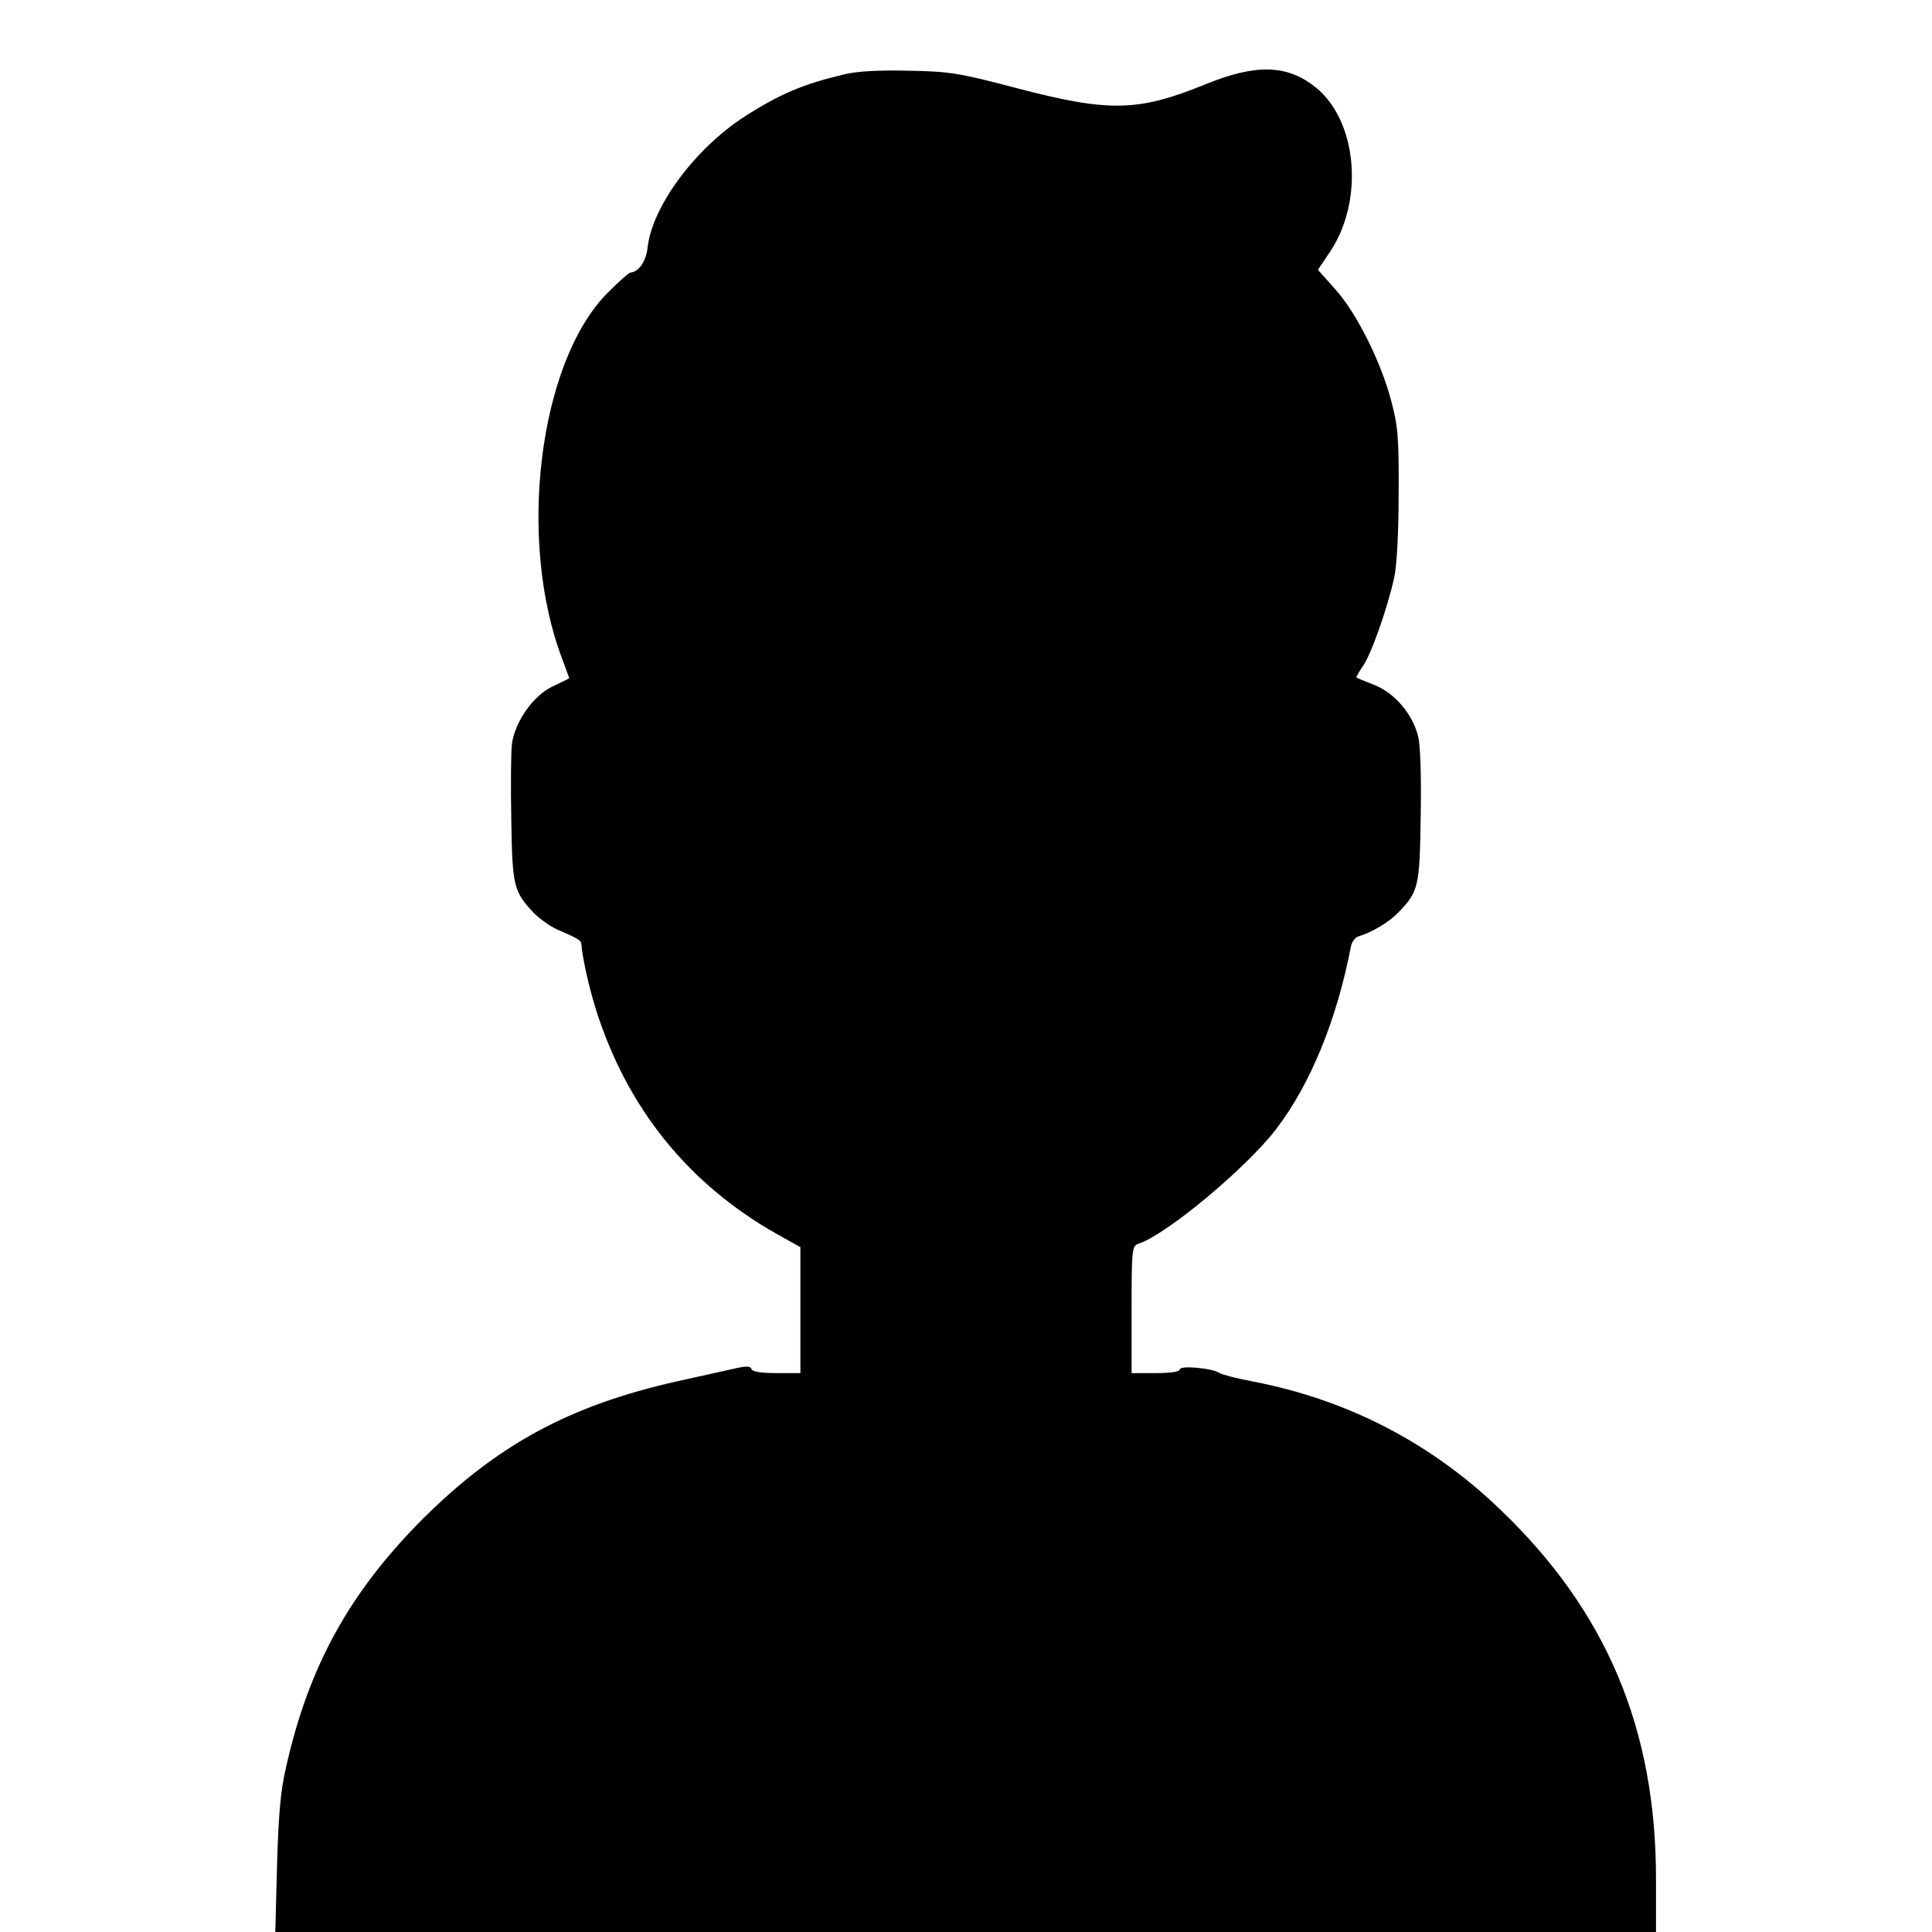
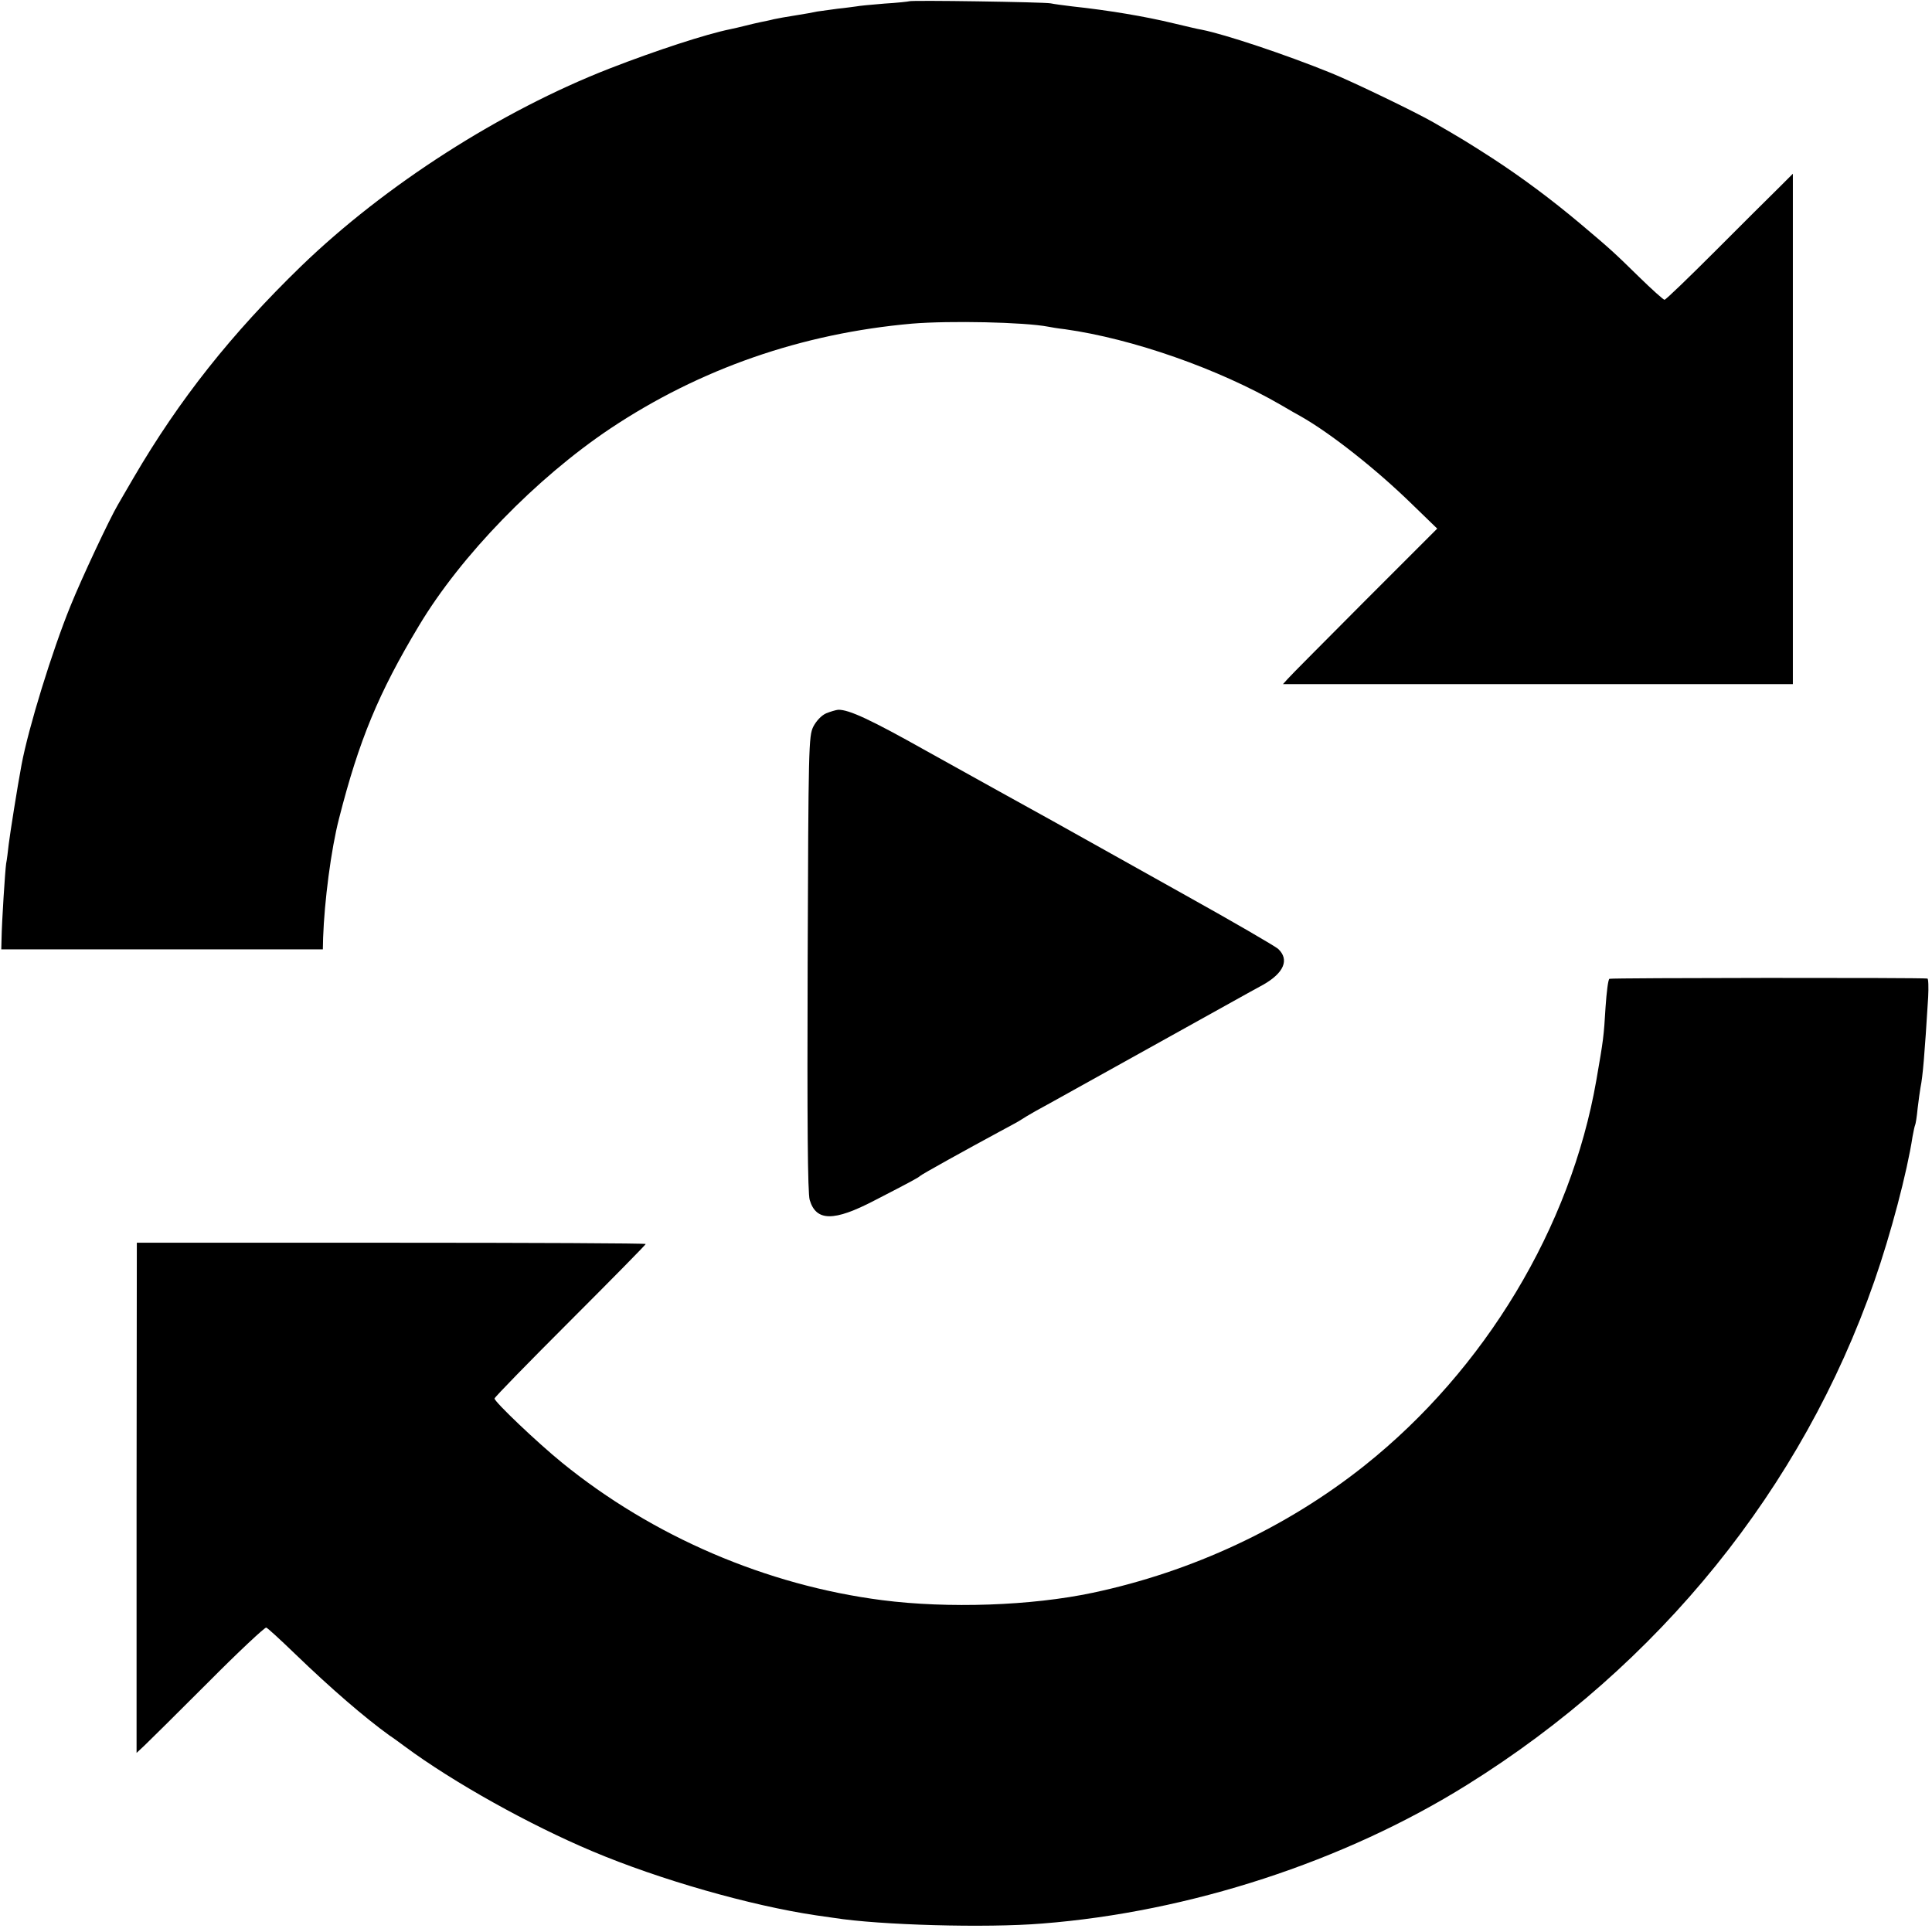
- <svg xmlns="http://www.w3.org/2000/svg" version="1.0" width="560pt" height="560pt" viewBox="0 0 560 560" preserveAspectRatio="xMidYMid meet">
-   <g transform="translate(0,560) scale(0.1,-0.1)" fill="#000000" stroke="none">
-     <path d="M2445 5384 c-117 -28 -184 -56 -287 -122 -144 -93 -268 -261 -281 -380 -4 -39 -26 -71 -50 -72 -4 0 -34 -27 -67 -60 -198 -201 -262 -716 -130 -1061 11 -30 20 -54 20 -55 0 0 -21 -11 -47 -23 -56 -26 -109 -100 -119 -166 -3 -23 -4 -122 -2 -221 3 -195 7 -208 66 -271 17 -17 48 -39 69 -48 58 -25 68 -31 68 -41 3 -38 21 -122 42 -189 90 -286 268 -507 525 -652 l68 -38 0 -182 0 -183 -69 0 c-44 0 -71 4 -73 12 -3 9 -16 9 -54 0 -27 -6 -100 -22 -162 -36 -312 -70 -521 -184 -738 -400 -212 -213 -330 -428 -395 -719 -16 -68 -22 -142 -26 -284 l-5 -193 2001 0 2001 0 0 154 c0 436 -144 777 -453 1072 -200 192 -440 316 -712 369 -49 9 -94 21 -100 25 -17 14 -115 23 -115 11 0 -7 -27 -11 -70 -11 l-70 0 0 184 c0 175 1 185 20 191 79 25 311 218 398 331 100 130 177 318 218 532 3 13 12 25 22 28 40 12 88 41 115 69 59 61 62 74 65 281 2 119 -1 207 -8 232 -17 64 -68 123 -125 146 -28 11 -52 21 -53 22 -2 1 6 15 17 31 24 32 72 168 92 258 8 37 13 131 13 245 1 161 -2 196 -22 270 -30 113 -100 253 -162 322 l-50 56 35 52 c100 149 79 382 -43 478 -82 65 -172 67 -317 8 -197 -80 -279 -82 -550 -11 -163 43 -192 48 -310 50 -87 2 -150 -1 -190 -11z" />
+ <svg xmlns="http://www.w3.org/2000/svg" version="1.0" width="754pt" height="754pt" viewBox="0 0 754 754" preserveAspectRatio="xMidYMid meet">
+   <g transform="translate(0,754) scale(0.1,-0.1)" fill="#000000" stroke="none">
+     <path d="M3548 7535 c-2 -1 -45 -6 -96 -9 -51 -4 -101 -9 -110 -11 -9 -1 -42 -6 -73 -9 -31 -4 -67 -9 -80 -11 -13 -3 -51 -10 -84 -15 -33 -5 -71 -12 -85 -15 -14 -4 -36 -8 -50 -11 -14 -3 -41 -9 -60 -14 -19 -5 -46 -11 -60 -14 -94 -19 -290 -83 -470 -153 -426 -166 -877 -455 -1205 -772 -271 -263 -474 -518 -654 -826 -29 -49 -56 -97 -61 -105 -32 -54 -141 -286 -185 -395 -71 -174 -164 -475 -191 -620 -16 -85 -45 -269 -50 -310 -3 -27 -7 -61 -10 -75 -4 -27 -17 -228 -18 -295 l-1 -40 628 0 627 0 1 45 c5 143 31 345 62 465 78 306 154 490 312 753 164 274 458 576 746 769 351 234 748 372 1179 410 146 12 437 6 531 -12 9 -2 39 -7 66 -10 263 -37 598 -154 843 -296 30 -18 64 -37 75 -43 117 -66 297 -208 437 -345 l97 -94 -282 -282 c-155 -156 -291 -292 -301 -304 l-19 -21 995 0 995 0 0 996 0 996 -54 -54 c-30 -29 -141 -140 -246 -245 -106 -106 -196 -193 -201 -193 -4 0 -49 40 -100 90 -98 96 -110 107 -231 209 -111 93 -222 176 -340 253 -90 58 -122 78 -230 140 -67 39 -316 159 -400 193 -177 72 -414 151 -505 169 -14 2 -63 14 -110 25 -111 27 -255 51 -395 66 -33 4 -71 9 -85 12 -26 5 -547 13 -552 8z" />
+     <path d="M3224 4756 c-18 -8 -38 -29 -50 -52 -18 -37 -19 -75 -22 -924 -2 -622 0 -896 8 -923 25 -84 94 -85 253 -2 140 72 171 89 177 95 5 6 184 105 310 173 41 22 80 43 85 47 6 4 30 19 55 33 25 13 225 125 445 247 220 122 420 234 445 247 81 46 103 98 58 140 -13 11 -176 106 -363 210 -187 105 -419 234 -515 288 -96 53 -193 107 -215 119 -22 12 -148 82 -279 155 -219 123 -303 162 -345 161 -9 -1 -30 -7 -47 -14z" />
+     <path d="M6281 3720 c-5 -3 -11 -52 -15 -110 -7 -116 -8 -125 -36 -286 -100 -574 -435 -1130 -905 -1504 -304 -242 -673 -414 -1060 -496 -240 -51 -565 -62 -822 -29 -451 58 -895 248 -1250 537 -96 78 -263 237 -263 250 0 5 133 141 295 303 162 162 295 297 295 300 0 3 -447 5 -993 5 l-993 0 -1 -995 0 -996 30 28 c16 15 128 126 248 246 120 121 223 217 228 215 5 -1 56 -48 113 -103 141 -136 271 -248 368 -318 14 -9 41 -29 60 -43 189 -140 487 -306 732 -409 263 -111 617 -212 873 -250 22 -3 54 -8 70 -10 176 -28 593 -40 812 -22 575 45 1179 242 1658 541 750 467 1309 1159 1590 1966 64 183 128 426 149 564 4 21 8 41 10 45 2 3 7 33 10 66 4 33 9 69 11 80 9 44 16 125 30 353 2 39 1 73 -3 73 -23 4 -1235 3 -1241 -1z" />
  </g>
</svg>
